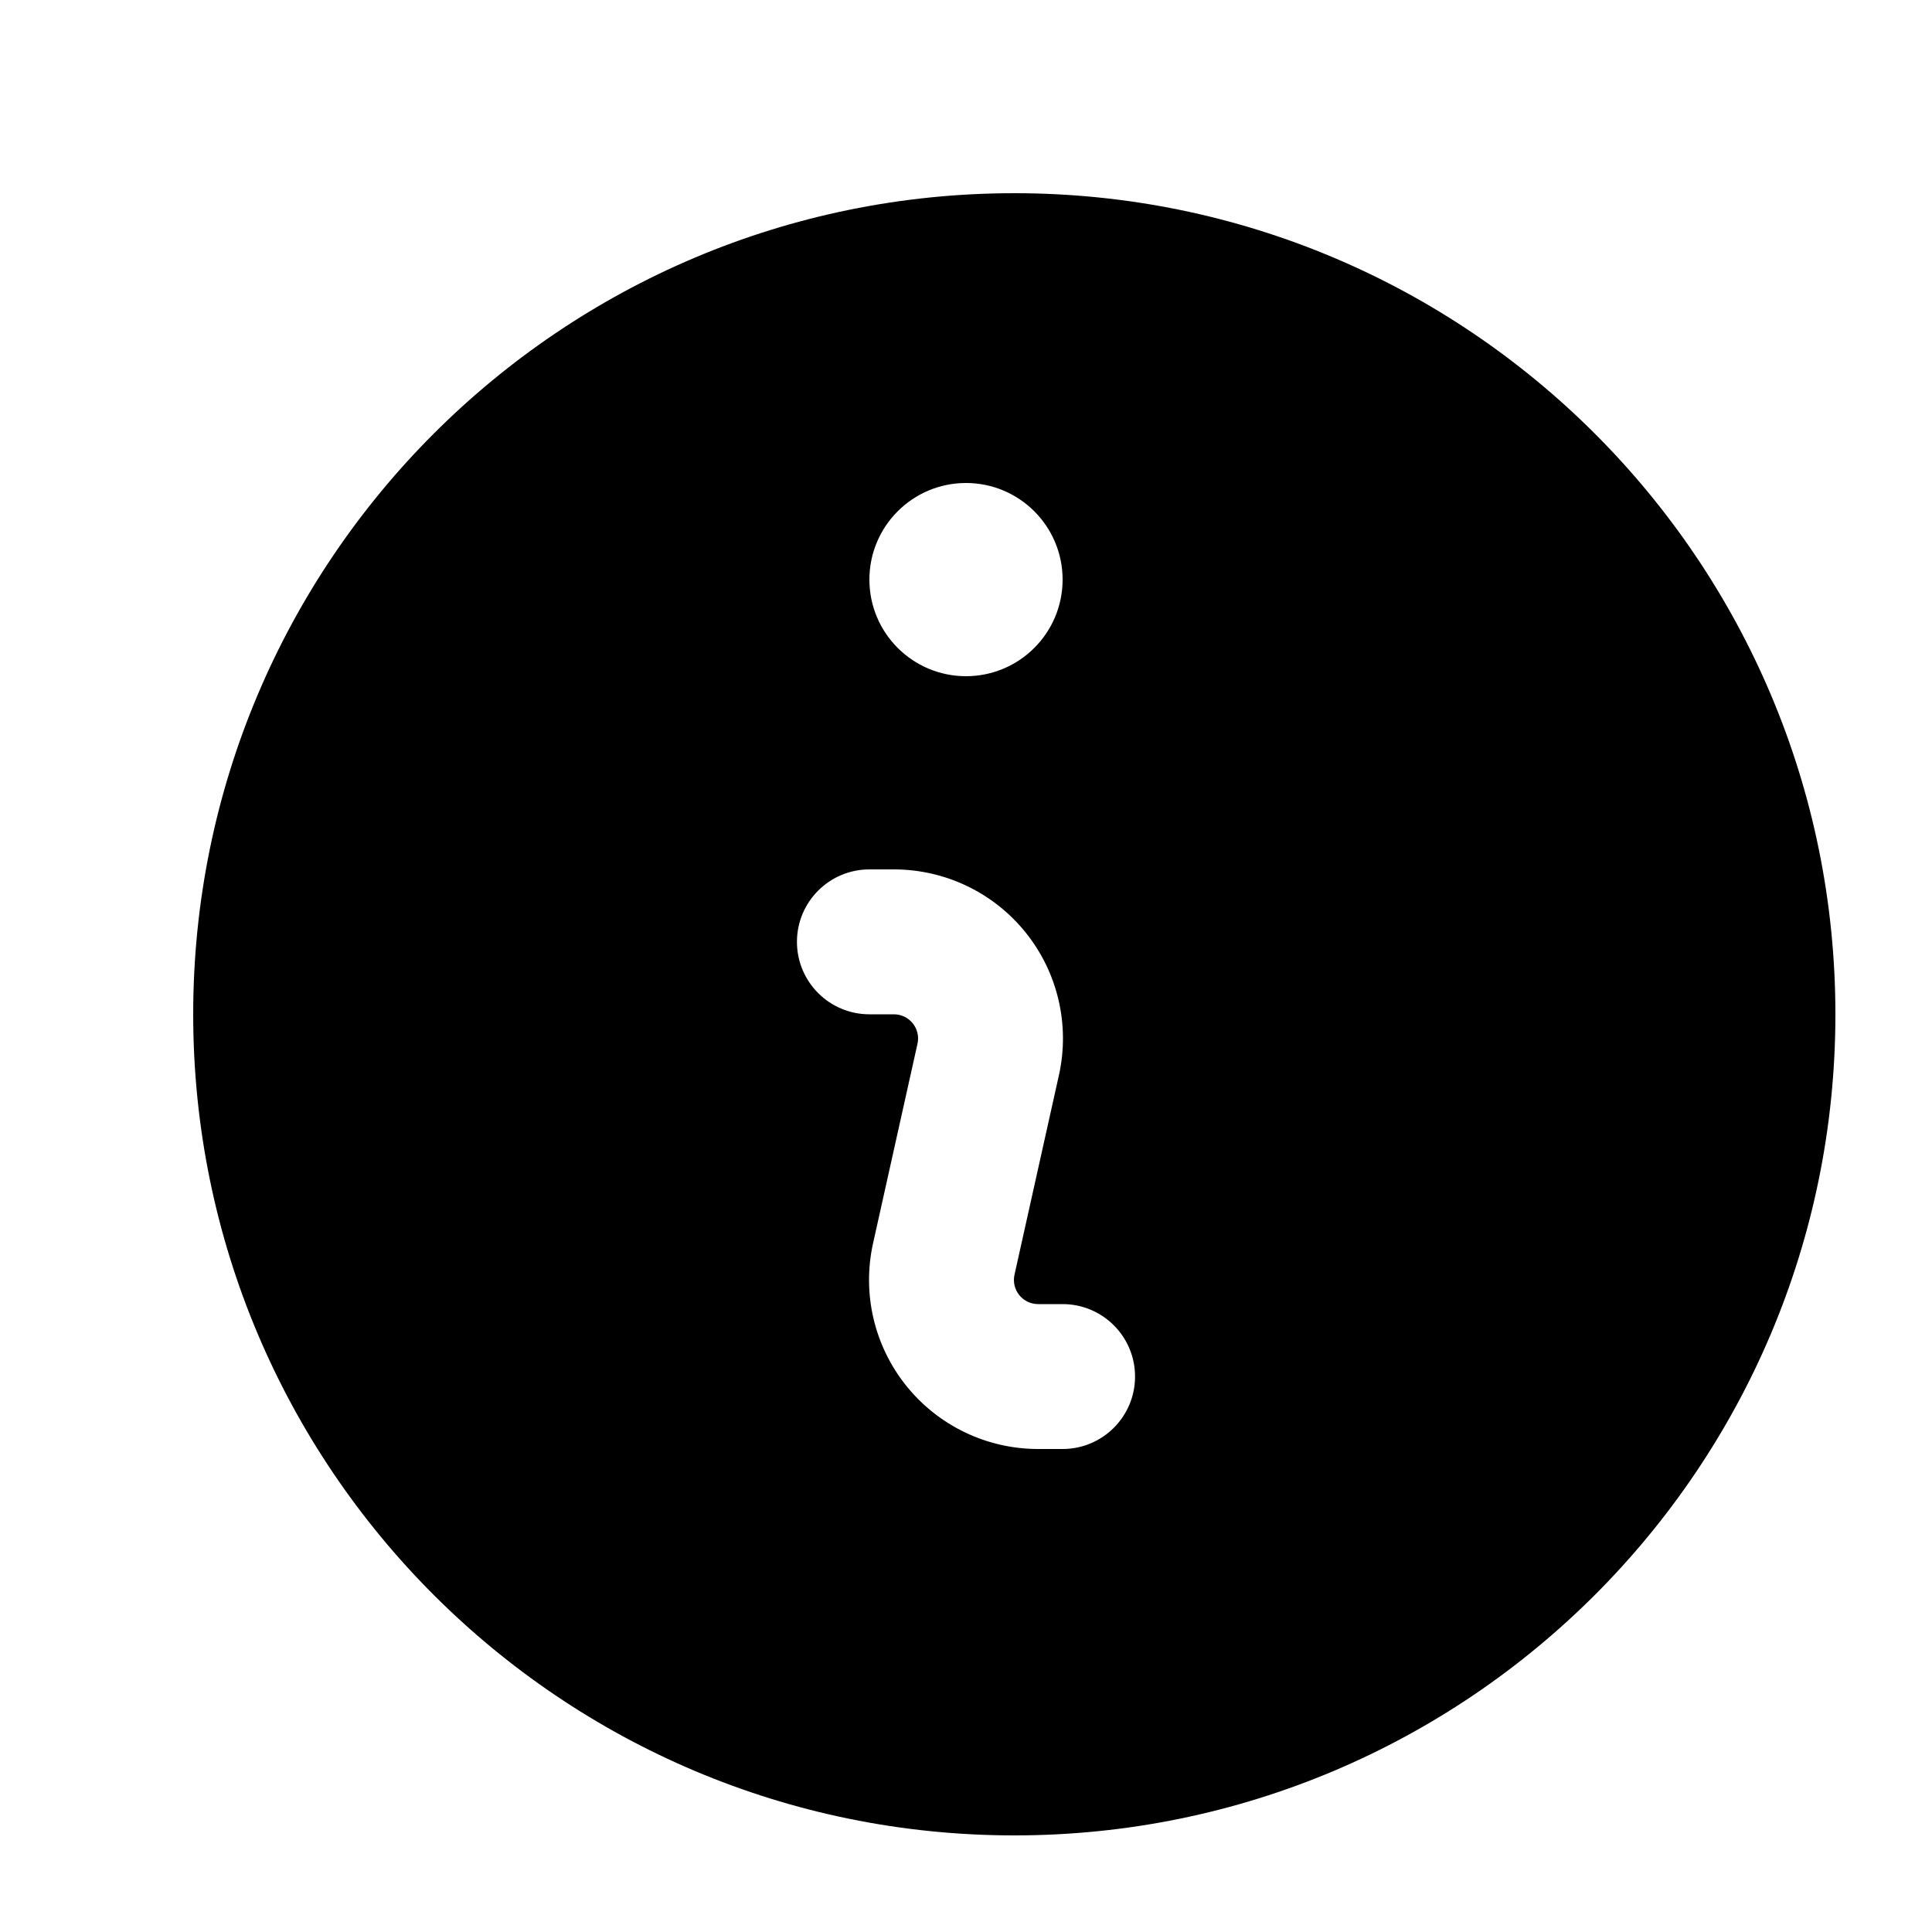
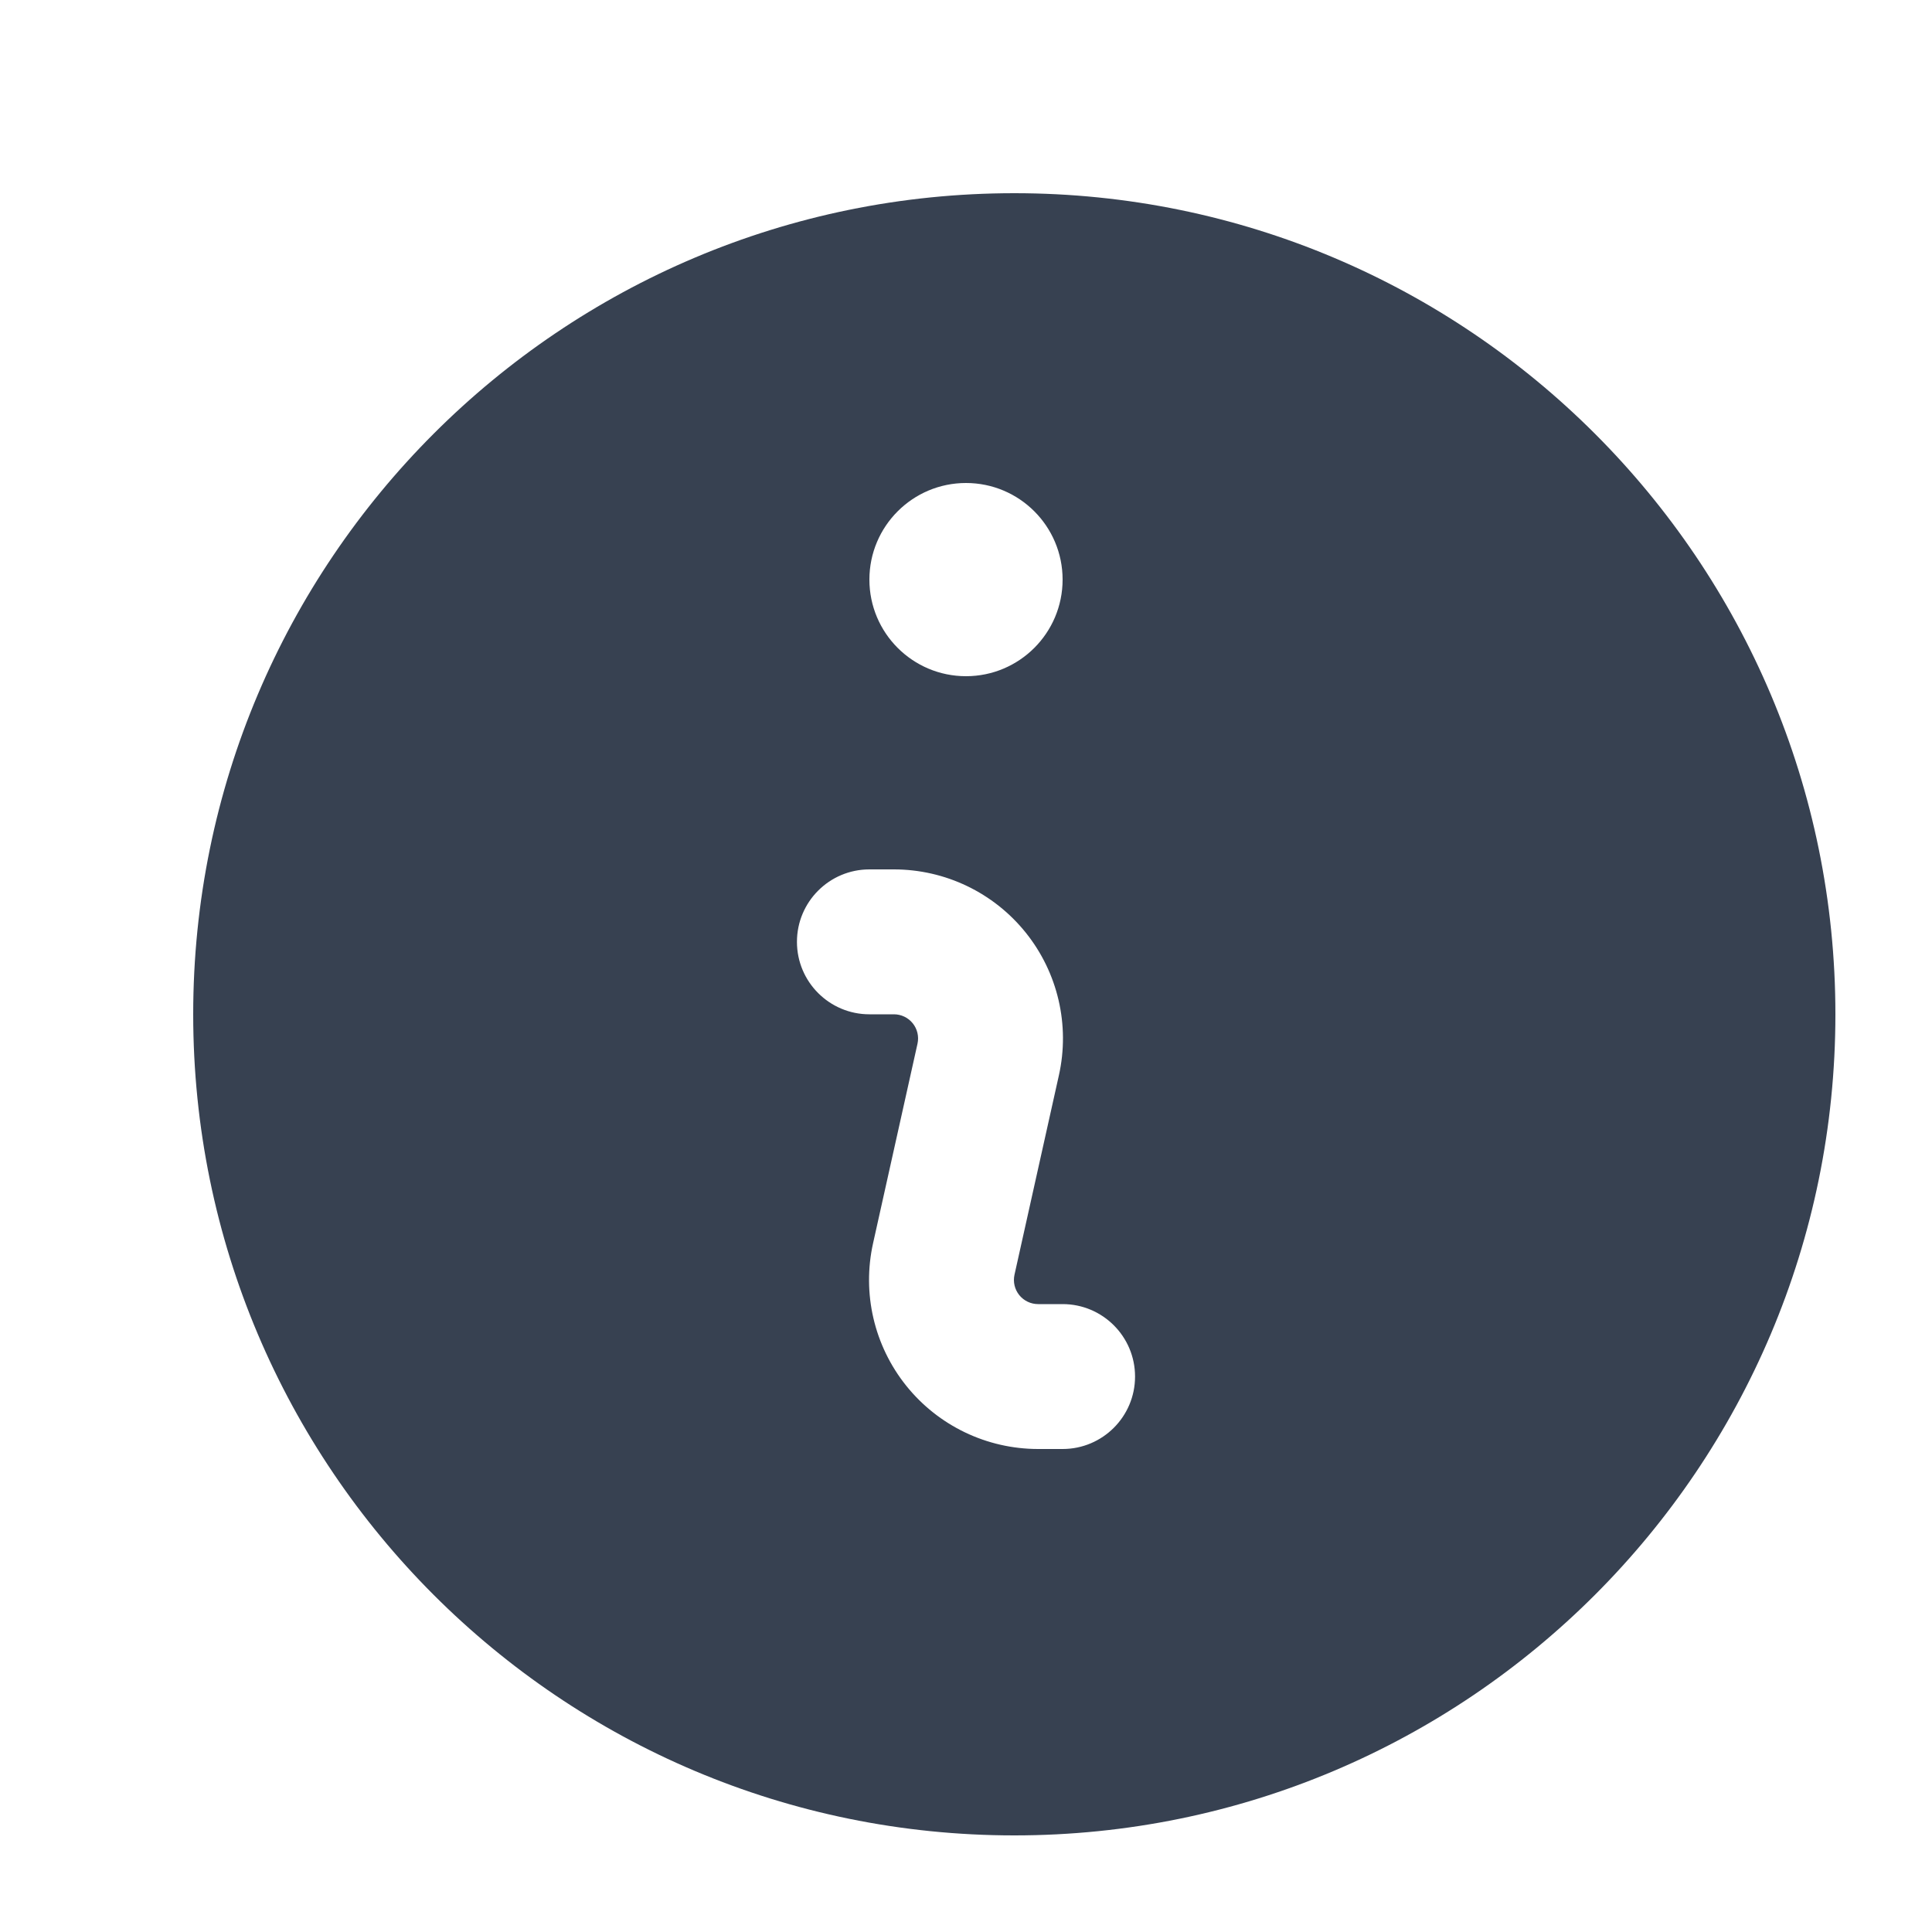
- <svg xmlns="http://www.w3.org/2000/svg" viewBox="0 0 20 20" fill="currentColor" class="block mx-auto w-5 h-5">
+ <svg xmlns="http://www.w3.org/2000/svg" viewBox="0 0 20 20" fill="#374151" class="block mx-auto w-5 h-5">
  <path fill-rule="evenodd" d="M19 10.5a8.5 8.5 0 11-17 0 8.5 8.5 0 0117 0zM8.25 9.75A.75.75 0 019 9h.253a1.75 1.75 0 011.709 2.13l-.46 2.066a.25.25 0 00.245.304H11a.75.75 0 010 1.5h-.253a1.75 1.75 0 01-1.709-2.13l.46-2.066a.25.25 0 00-.245-.304H9a.75.75 0 01-.75-.75zM10 7a1 1 0 100-2 1 1 0 000 2z" clip-rule="evenodd" />
</svg>
